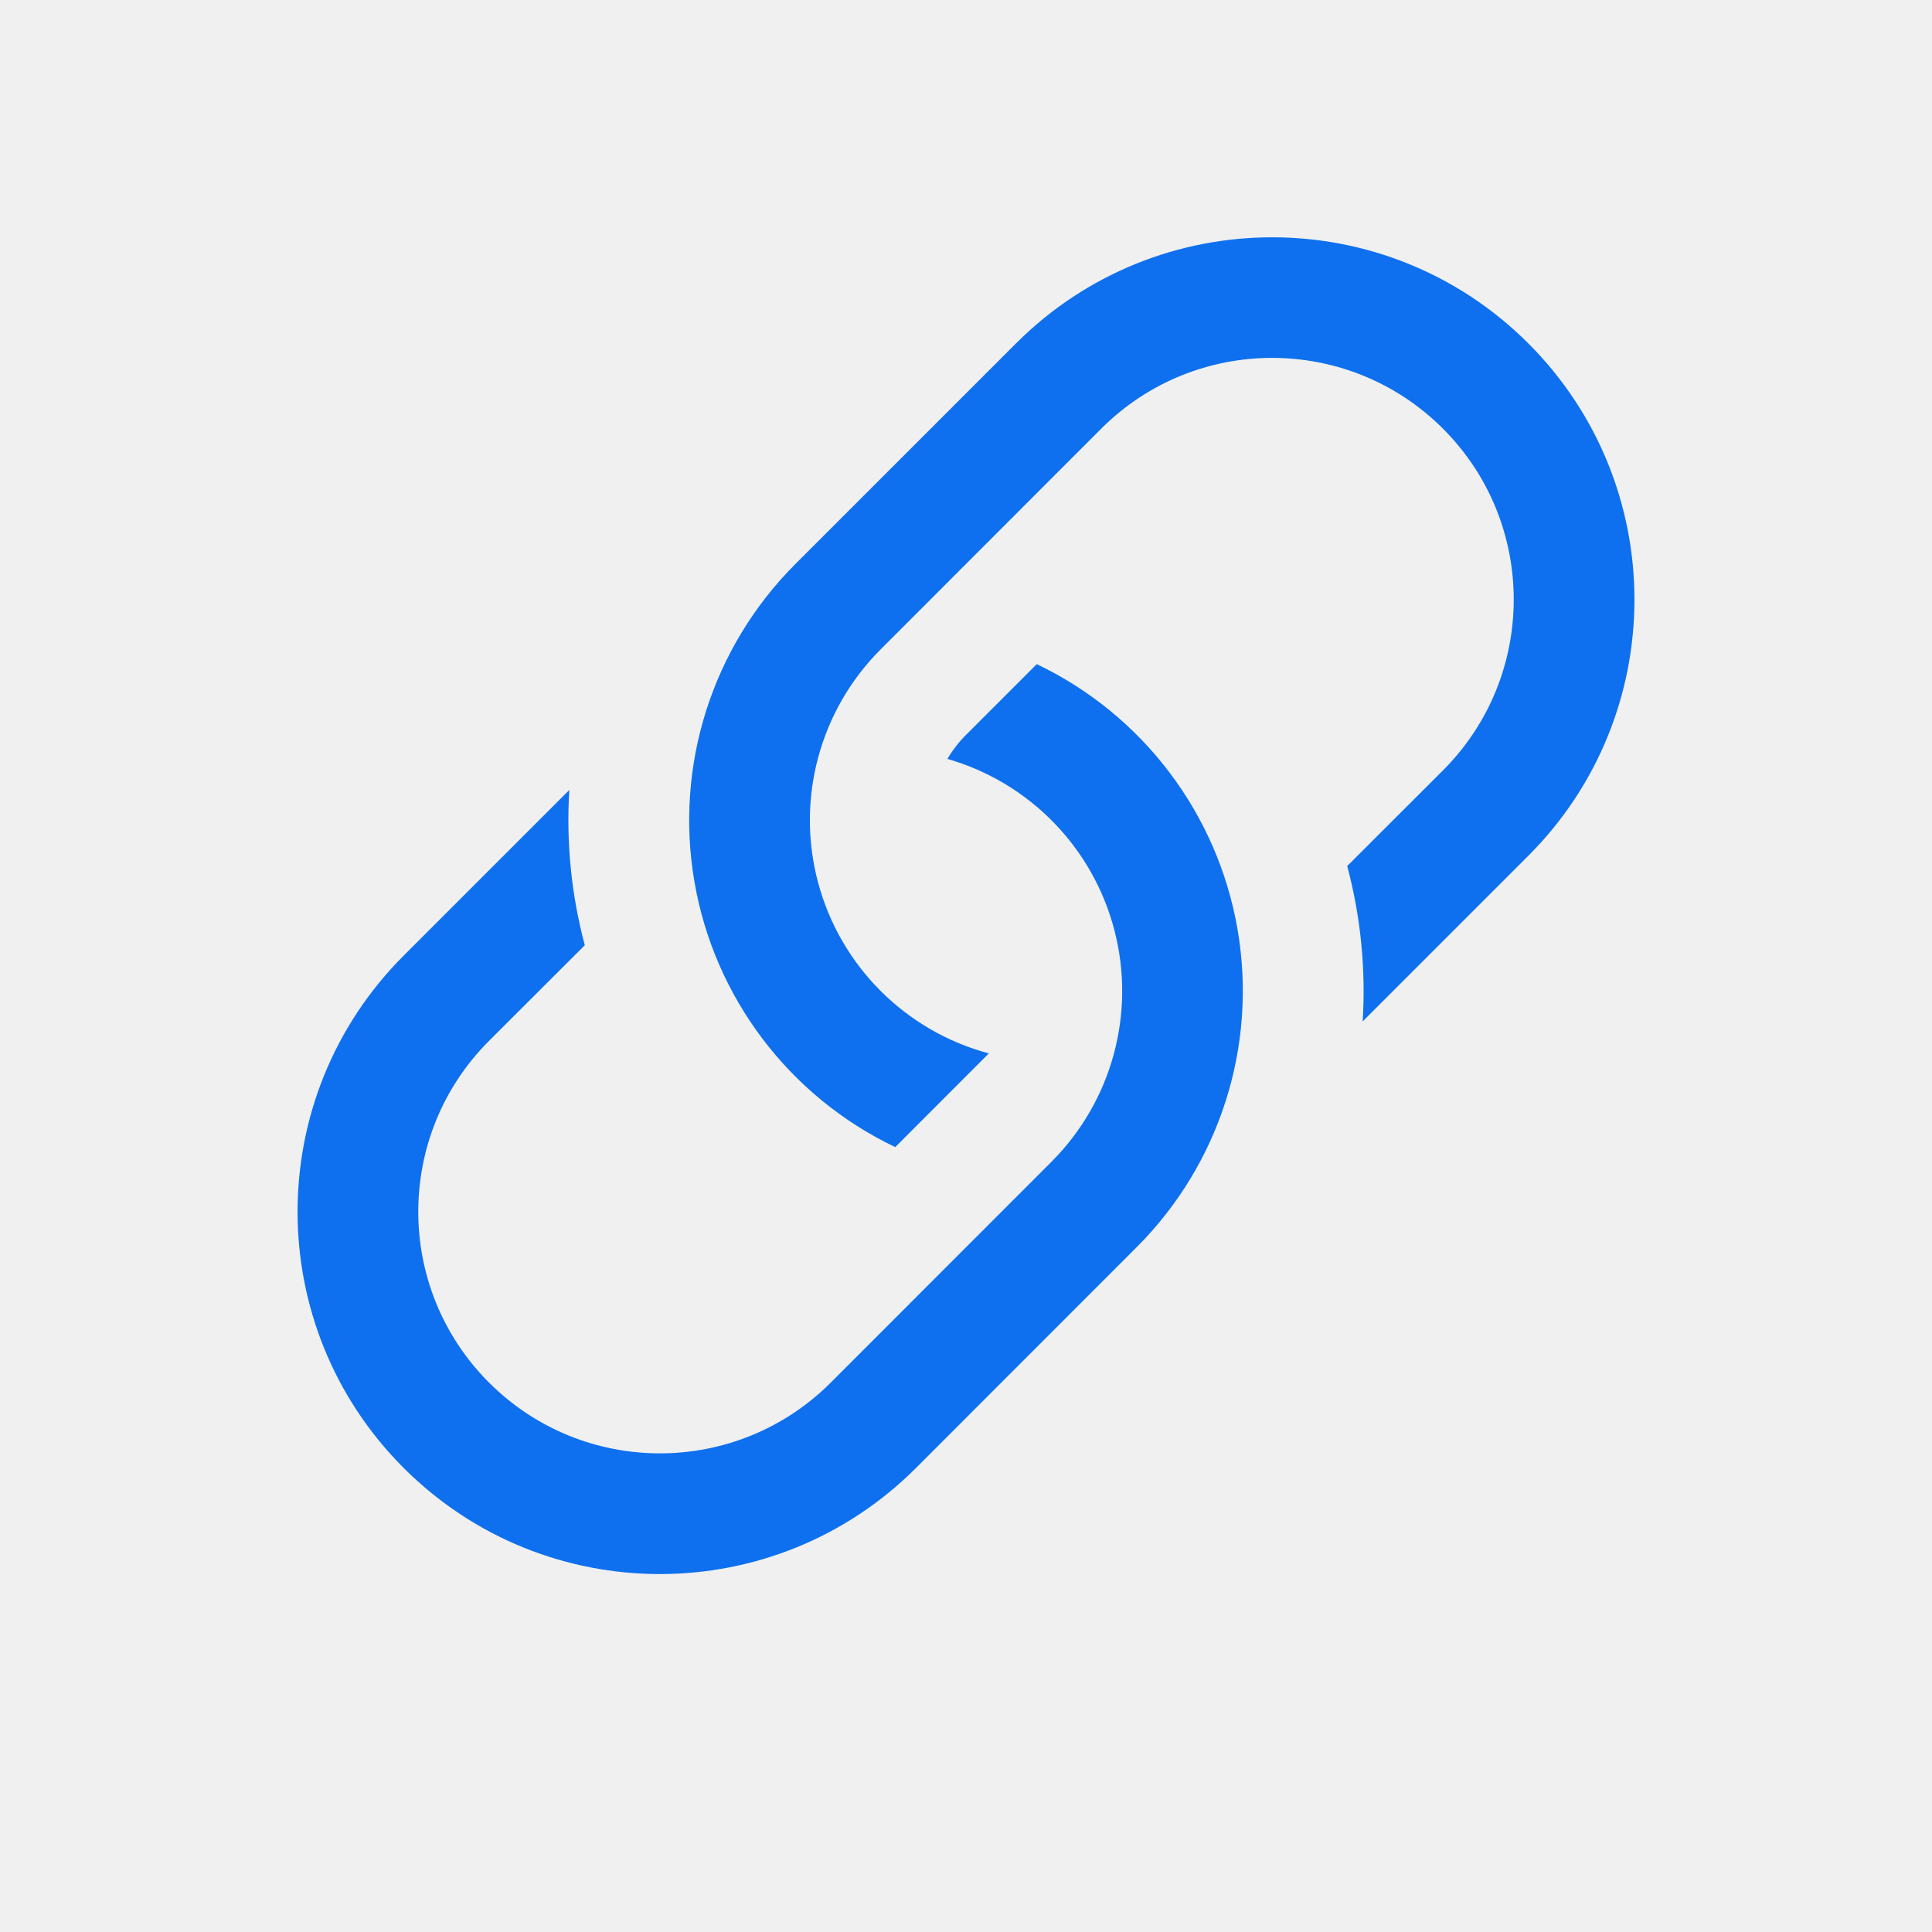
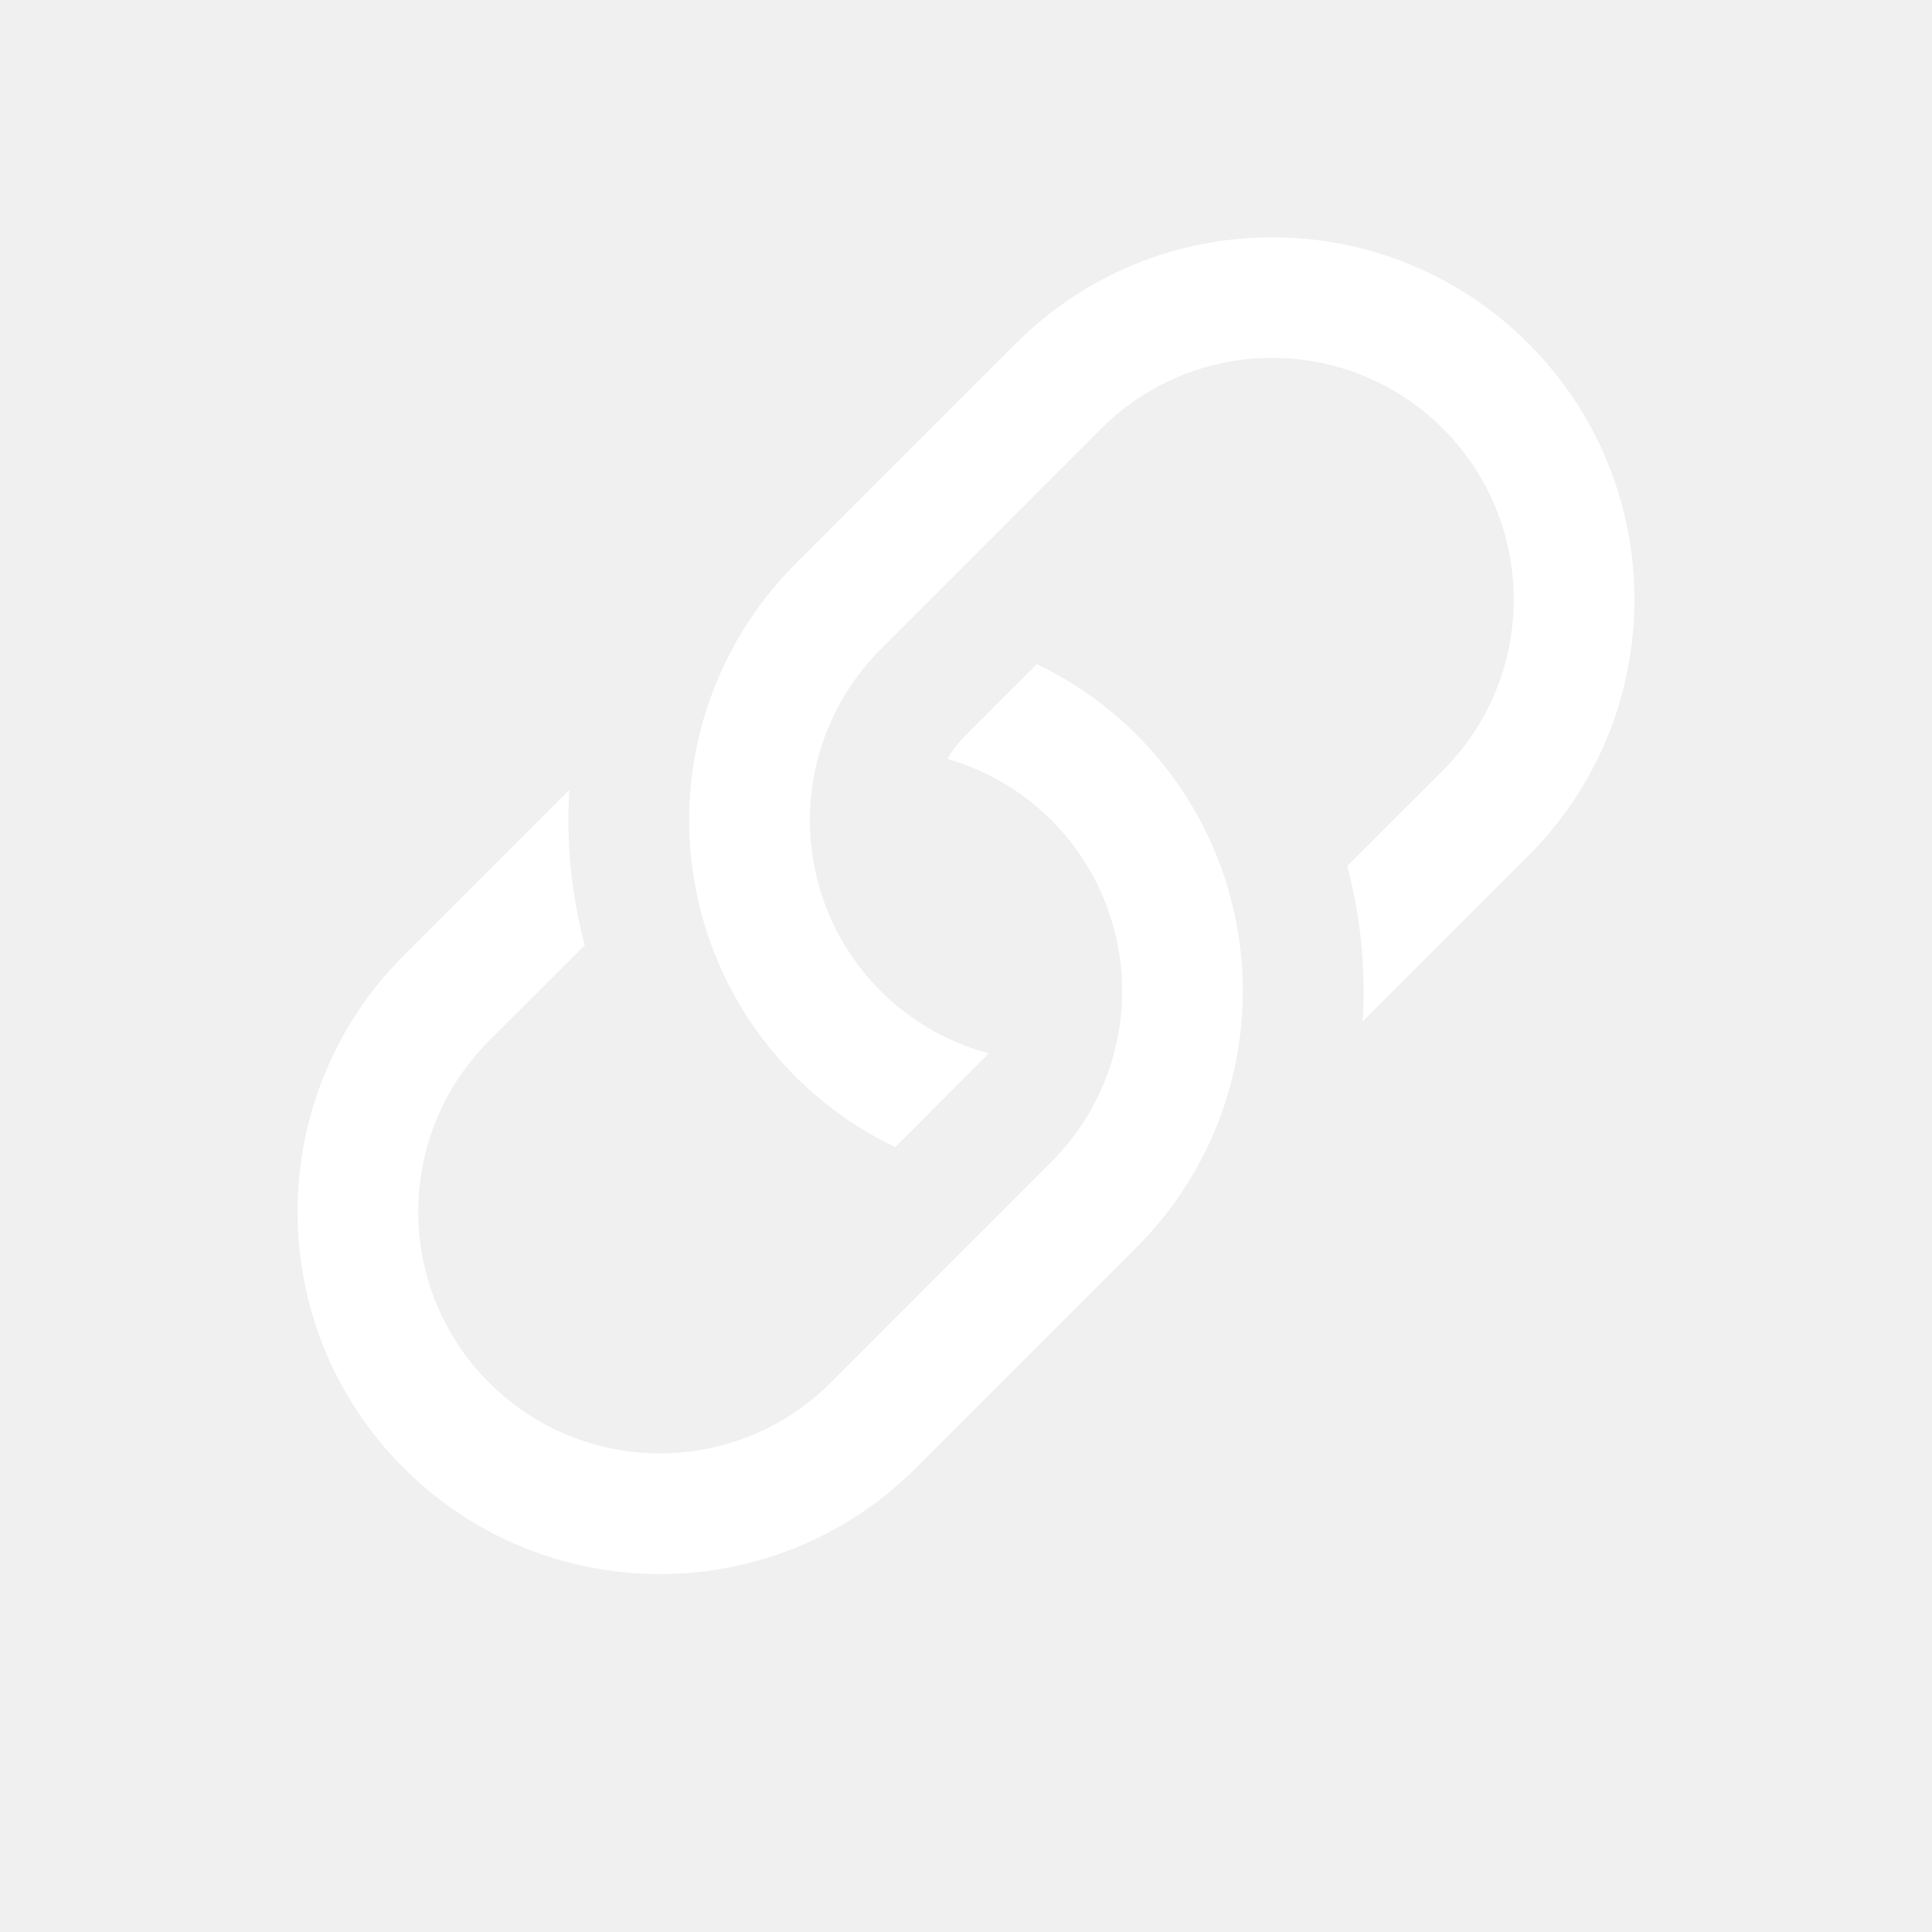
- <svg xmlns="http://www.w3.org/2000/svg" width="24" height="24" fill="#0E70EE" class="bi bi-link-45deg" viewBox="0 0 16 16">
+ <svg xmlns="http://www.w3.org/2000/svg" width="20" height="20" fill="white" class="bi bi-link-45deg" viewBox="0 0 16 16">
  <path d="M4.715 6.542L3.343 7.914a3 3 0 1 0 4.243 4.243l1.828-1.829A3 3 0 0 0 8.586 5.5L8 6.086a1.001 1.001 0 0 0-.154.199 2 2 0 0 1 .861 3.337L6.88 11.45a2 2 0 1 1-2.83-2.83l.793-.792a4.018 4.018 0 0 1-.128-1.287z" />
  <path d="M6.586 4.672A3 3 0 0 0 7.414 9.5l.775-.776a2 2 0 0 1-.896-3.346L9.12 3.55a2 2 0 0 1 2.83 2.83l-.793.792c.112.42.155.855.128 1.287l1.372-1.372a3 3 0 0 0-4.243-4.243L6.586 4.672z" />
</svg>
